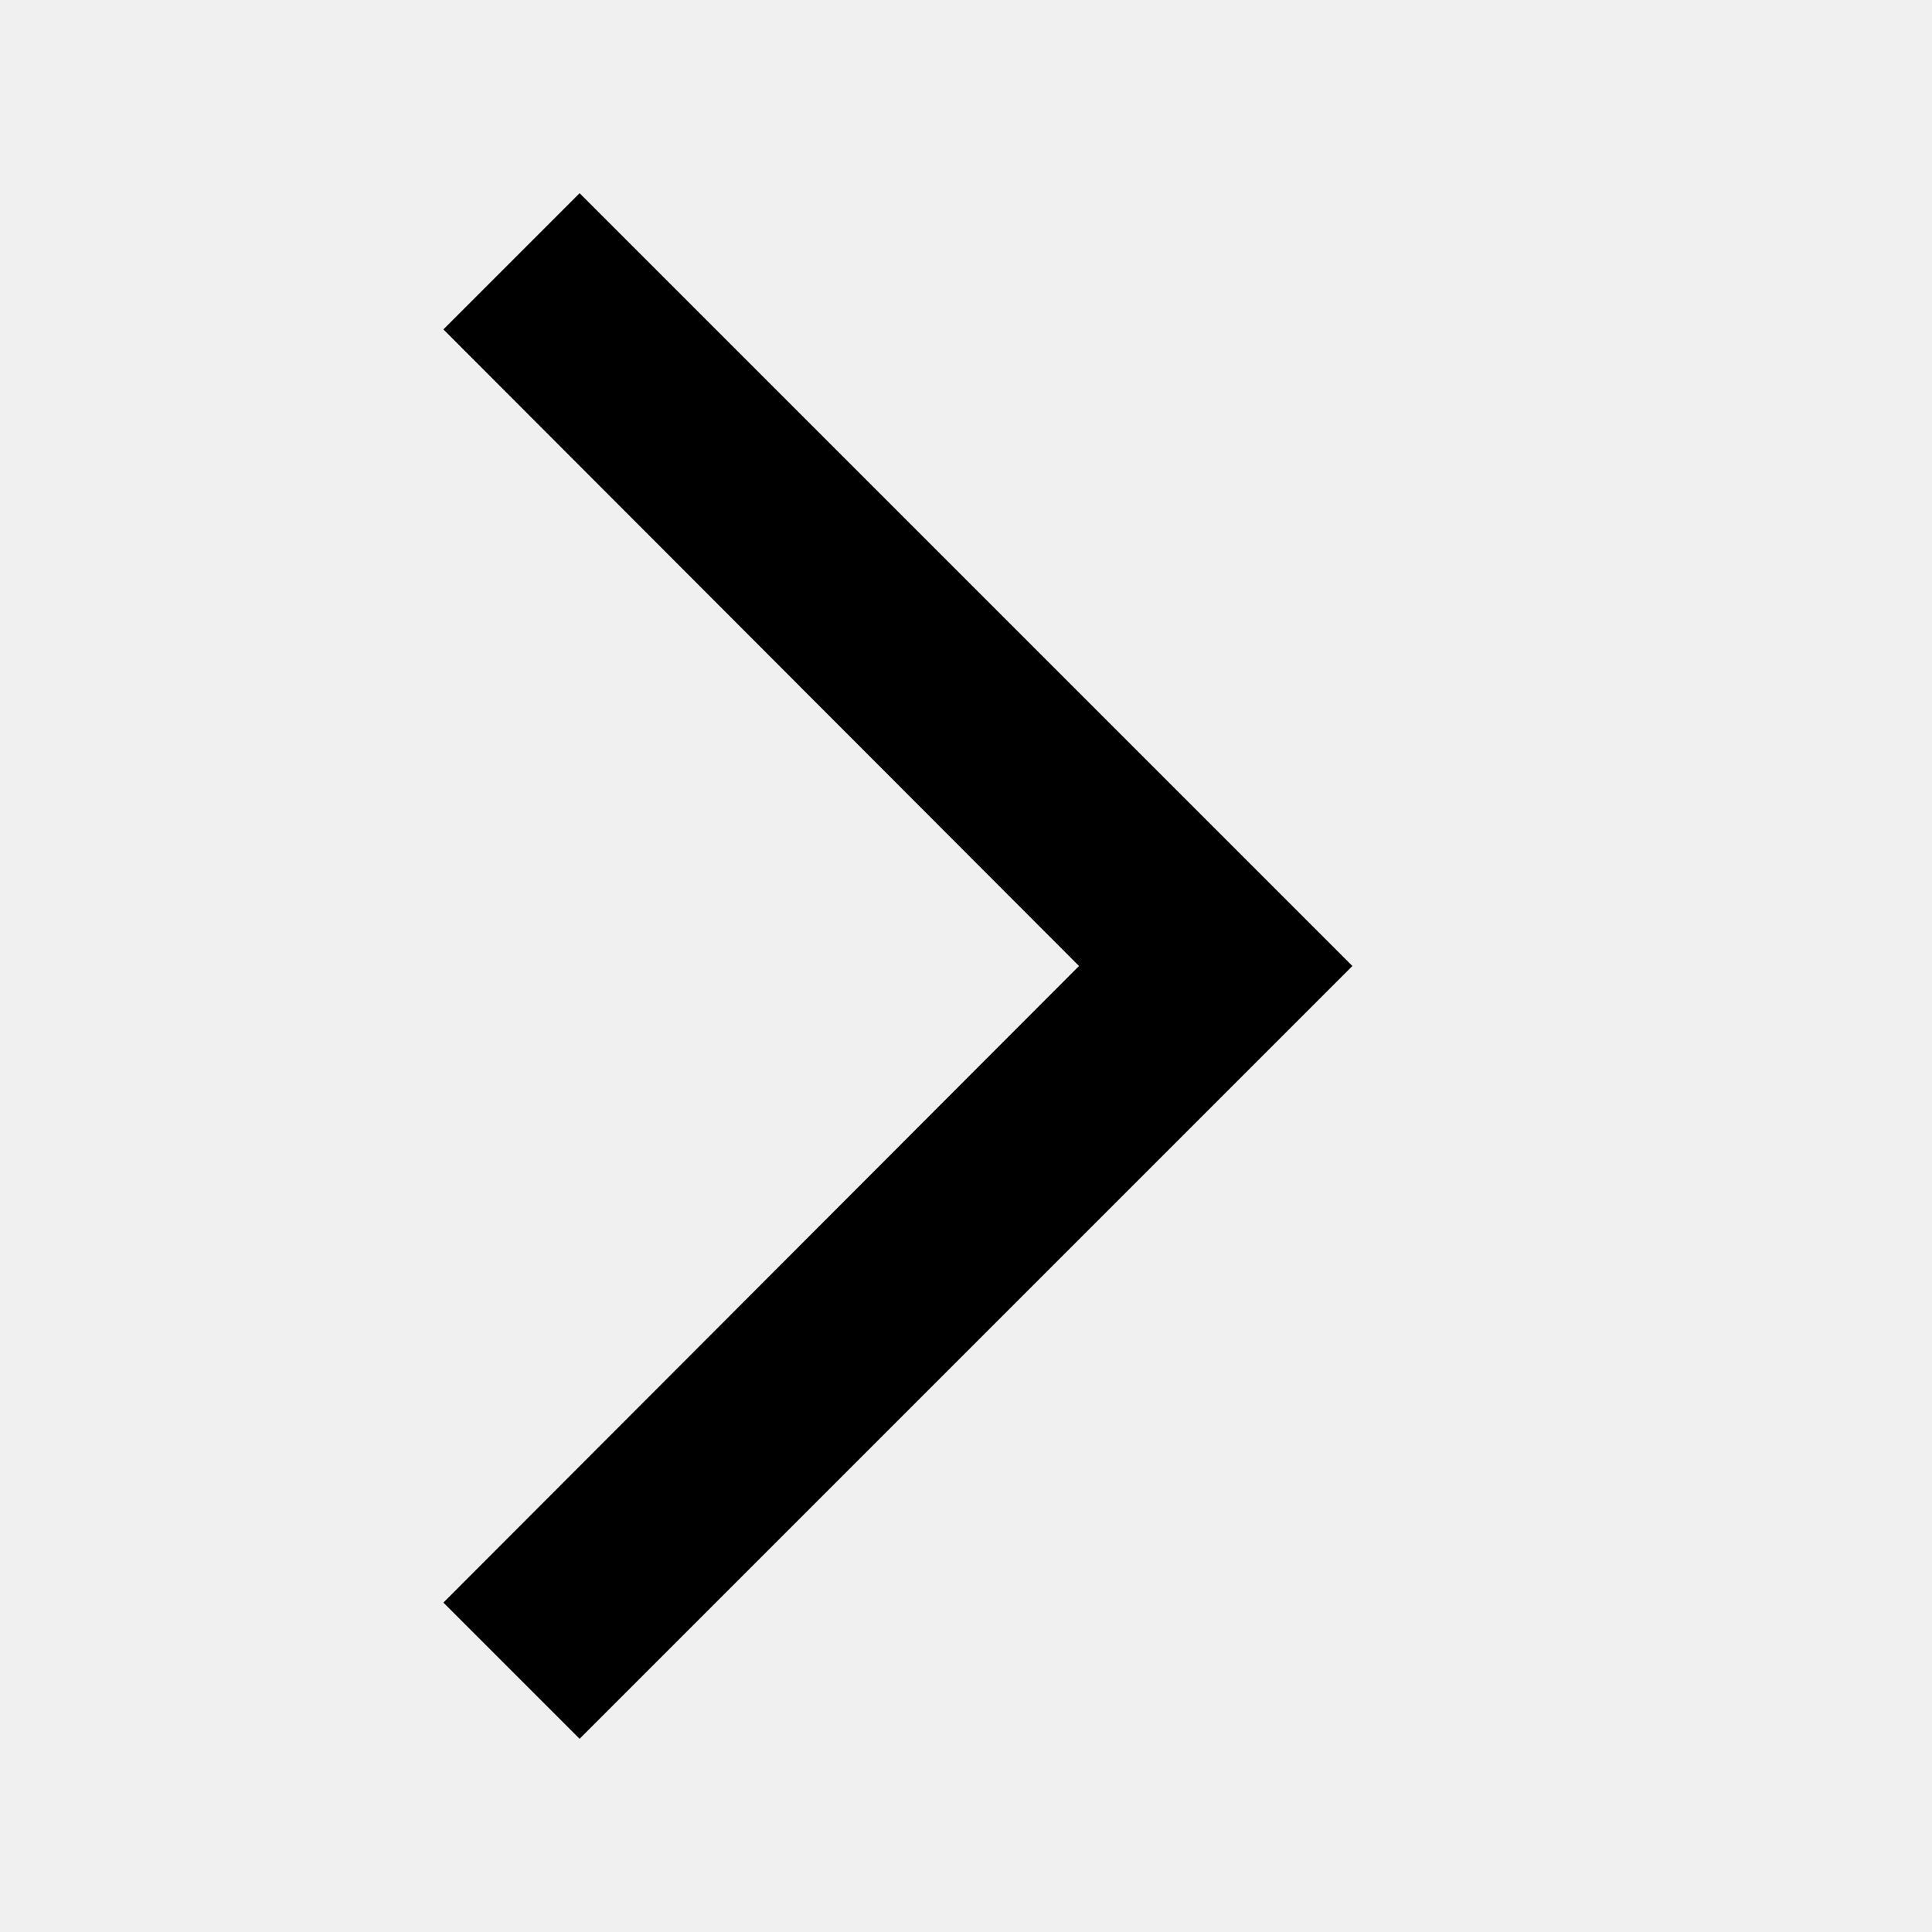
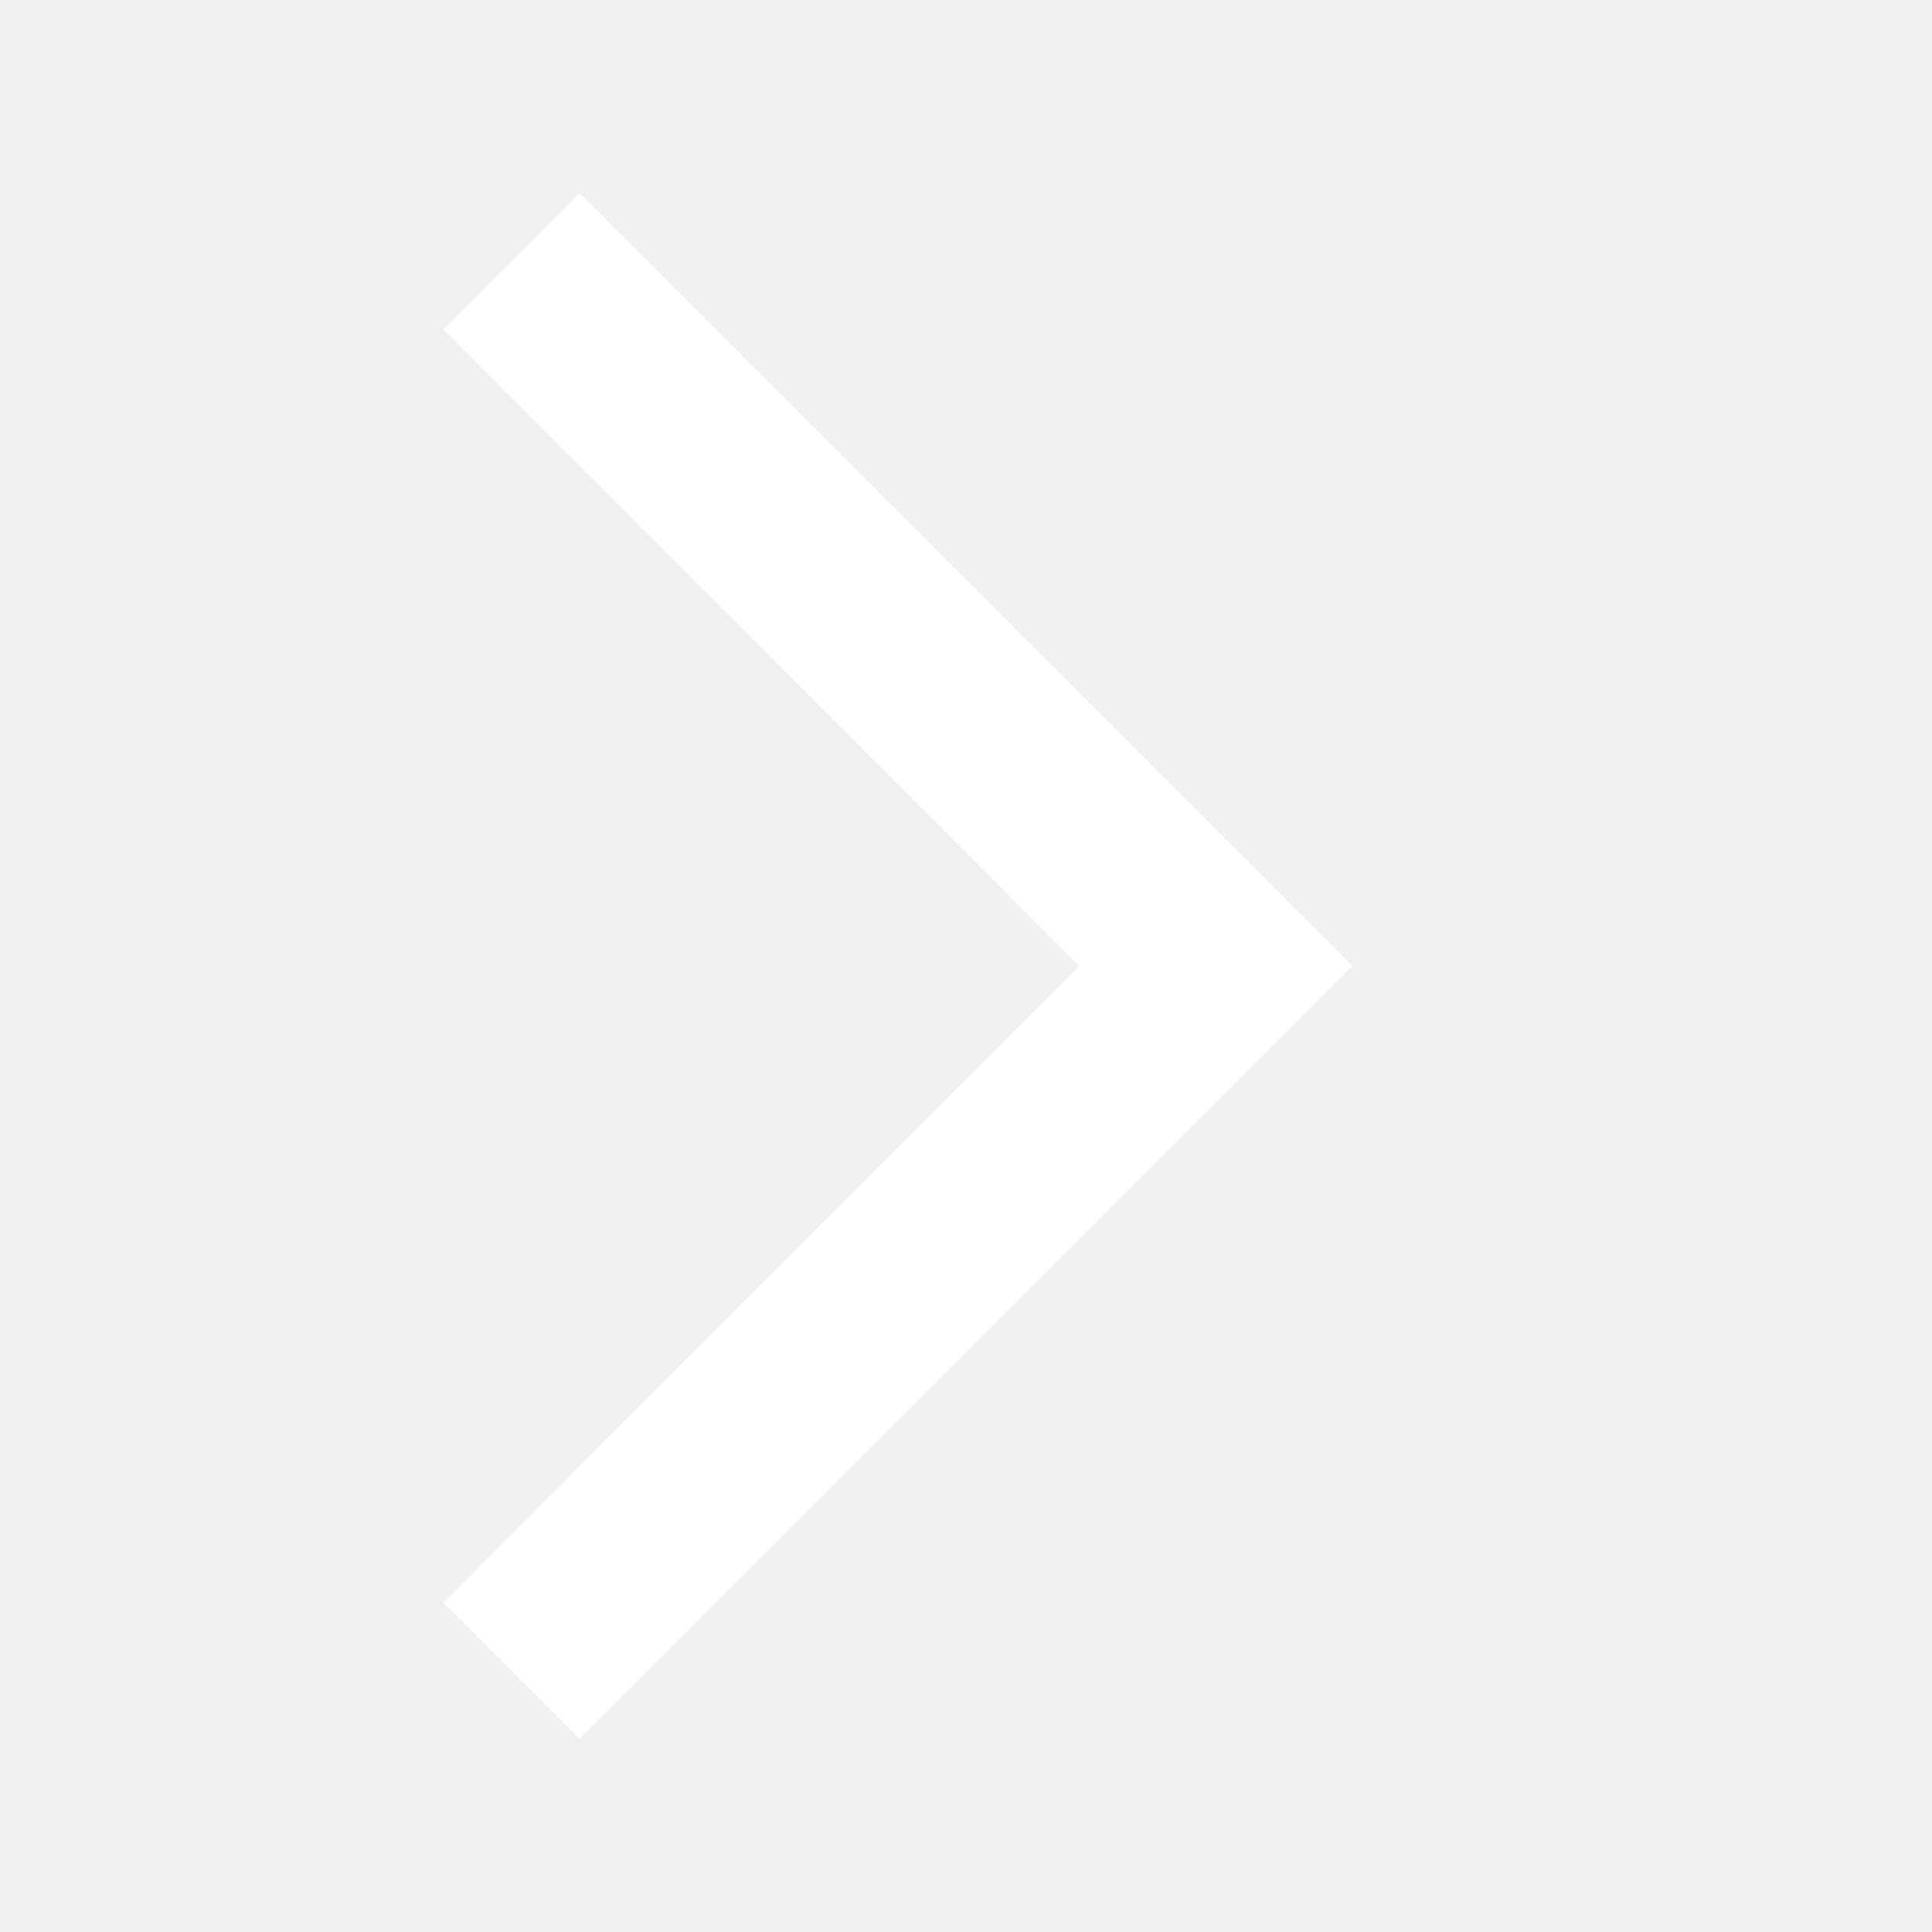
- <svg xmlns="http://www.w3.org/2000/svg" enable-background="new 0 0 20 20" height="48px" viewBox="0 0 20 20" width="48px" fill="#000">
+ <svg xmlns="http://www.w3.org/2000/svg" enable-background="new 0 0 20 20" height="48px" viewBox="0 0 20 20" width="48px" fill="#fff">
  <g>
    <g>
      <rect fill="none" height="20" width="20" />
    </g>
  </g>
  <g>
    <polygon points="4.59,16.59 6,18 14,10 6,2 4.59,3.41 11.17,10" />
  </g>
</svg>
